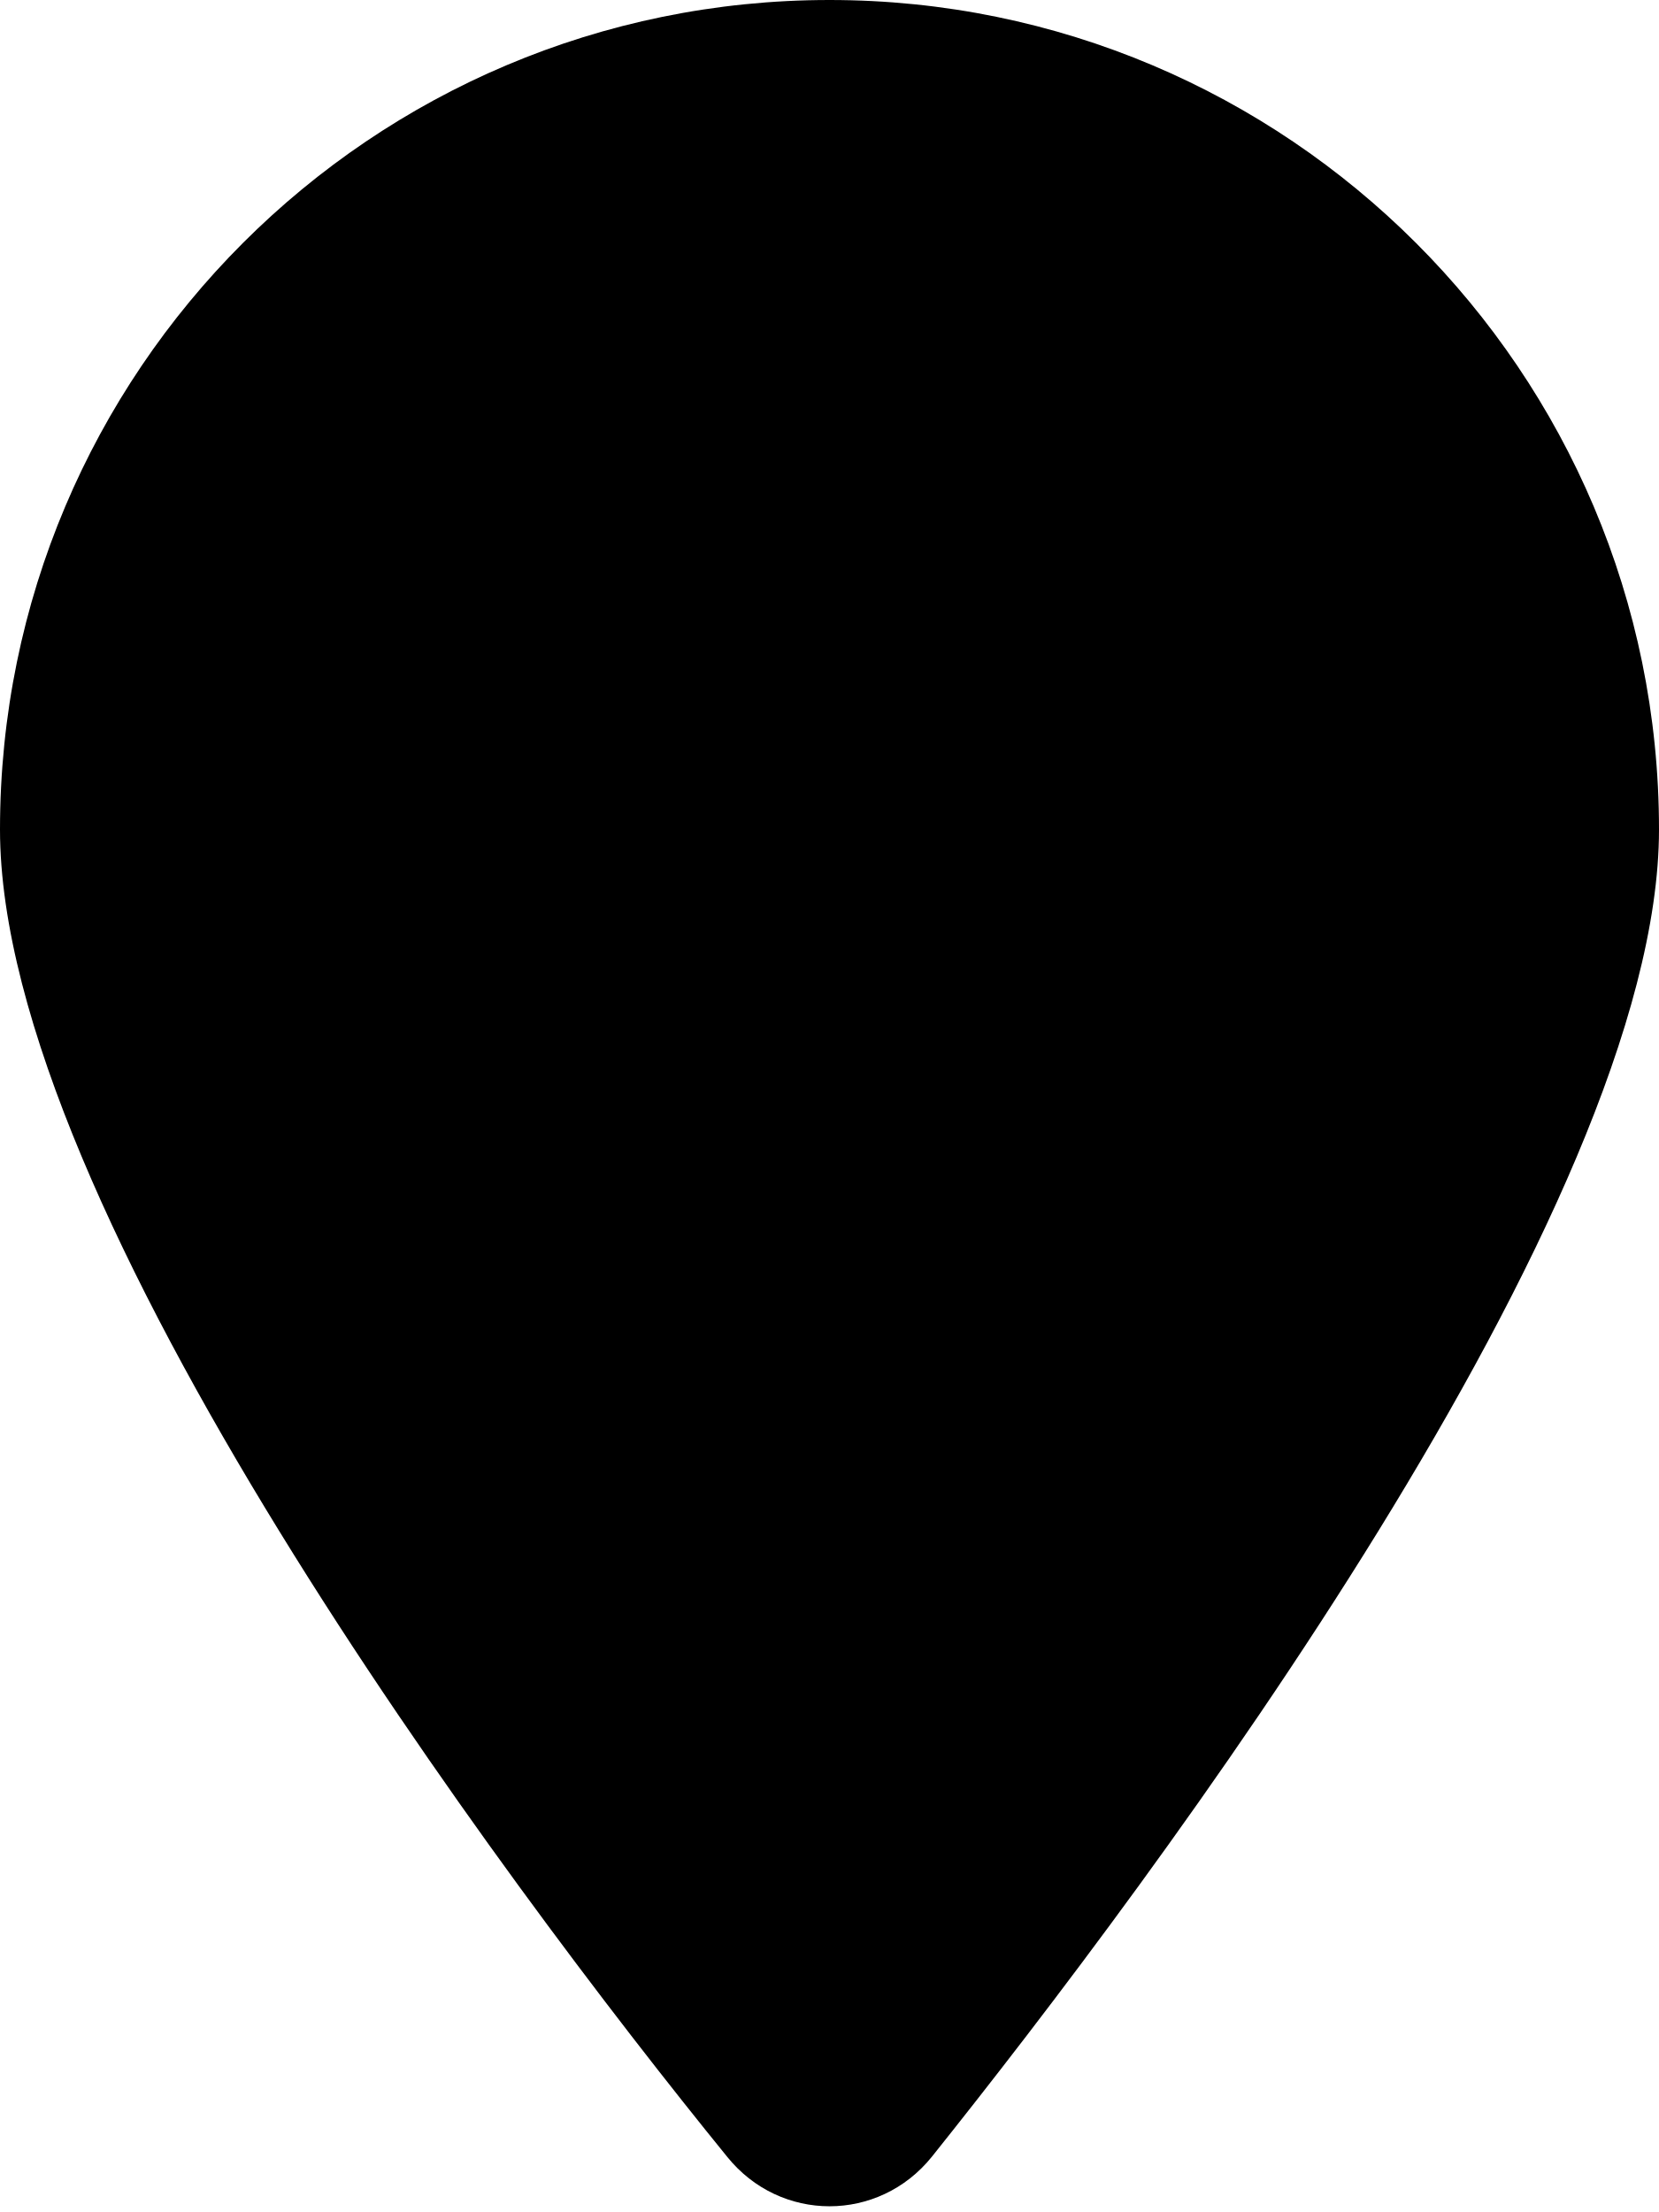
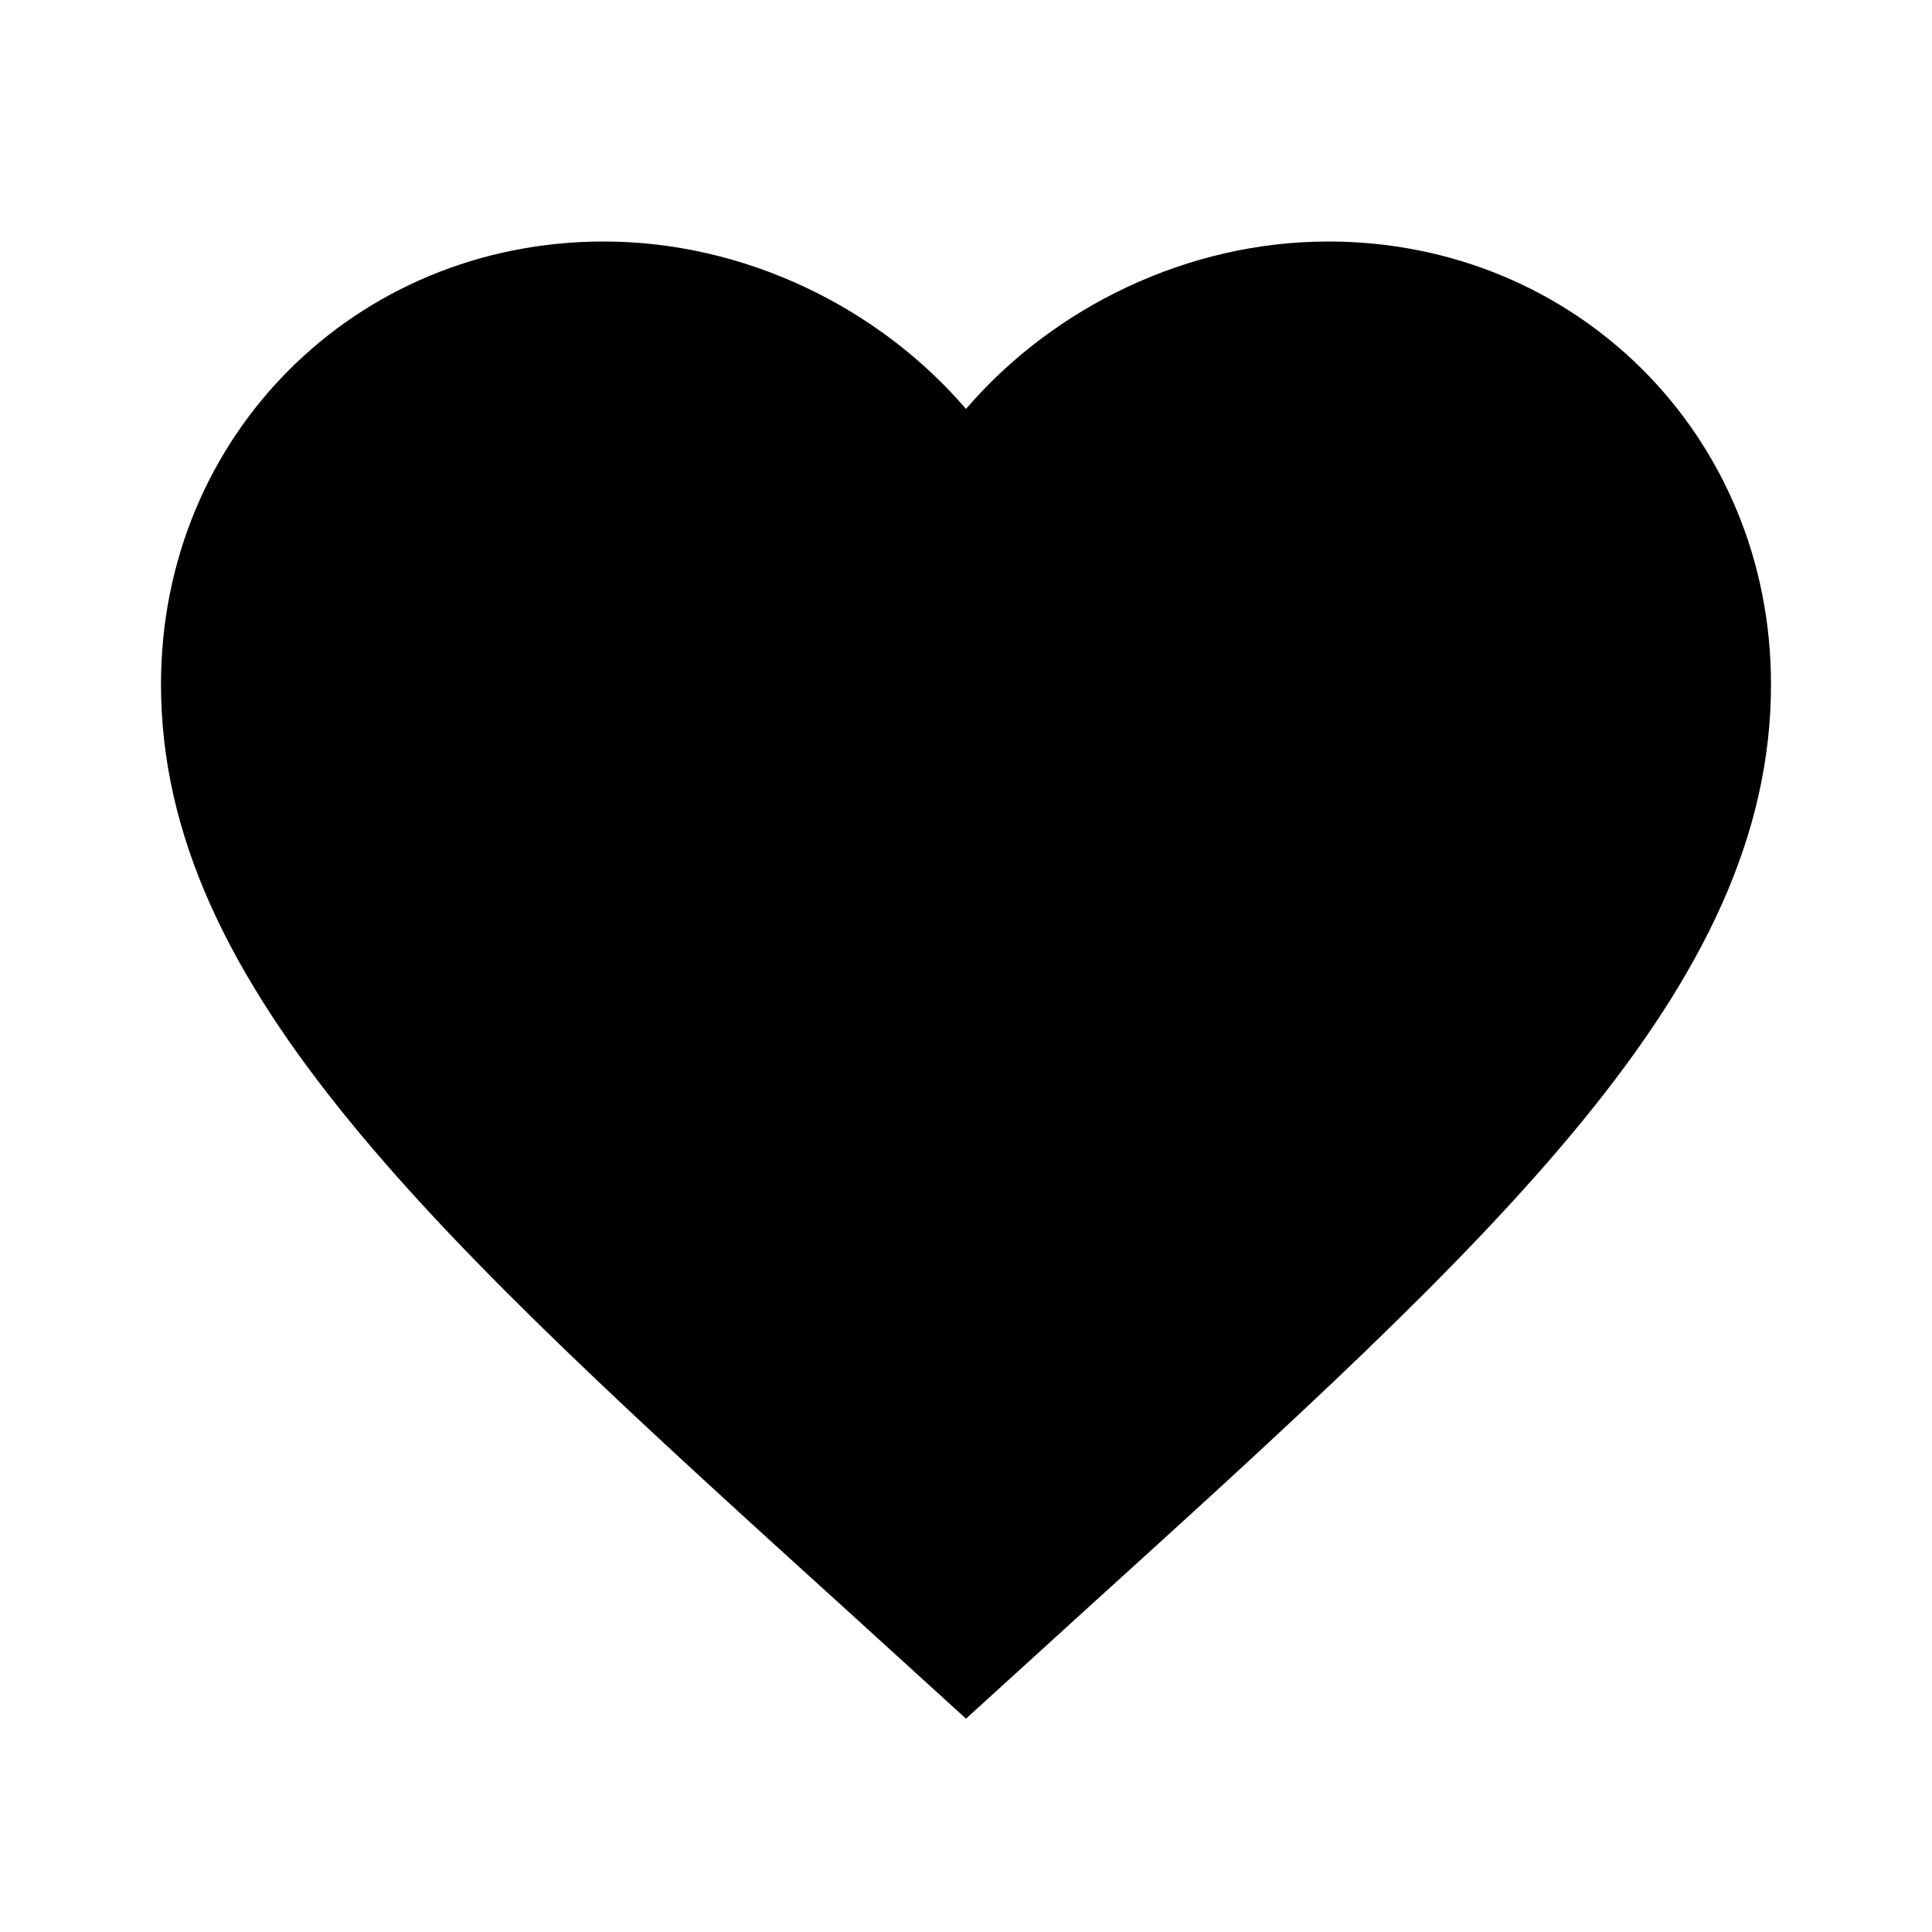
- <svg xmlns="http://www.w3.org/2000/svg" fill="currentColor" viewBox="0 0 384 512">
-   <path d="M384 192C384 279.4 267 435 215.7 499.2C203.4 514.5 180.6 514.5 168.3 499.2C116.1 435 0 279.4 0 192C0 85.96 85.96 0 192 0C298 0 384 85.96 384 192H384z" />
+ <svg style="width:24px;height:24px" viewBox="0 0 24 24">
+   <path fill="currentColor" d="M12,21.35L10.55,20.03C5.4,15.36 2,12.27 2,8.5C2,5.41 4.42,3 7.5,3C9.24,3 10.91,3.81 12,5.08C13.09,3.81 14.76,3 16.5,3C19.58,3 22,5.41 22,8.5C22,12.27 18.6,15.36 13.45,20.03L12,21.35Z" />
</svg>
